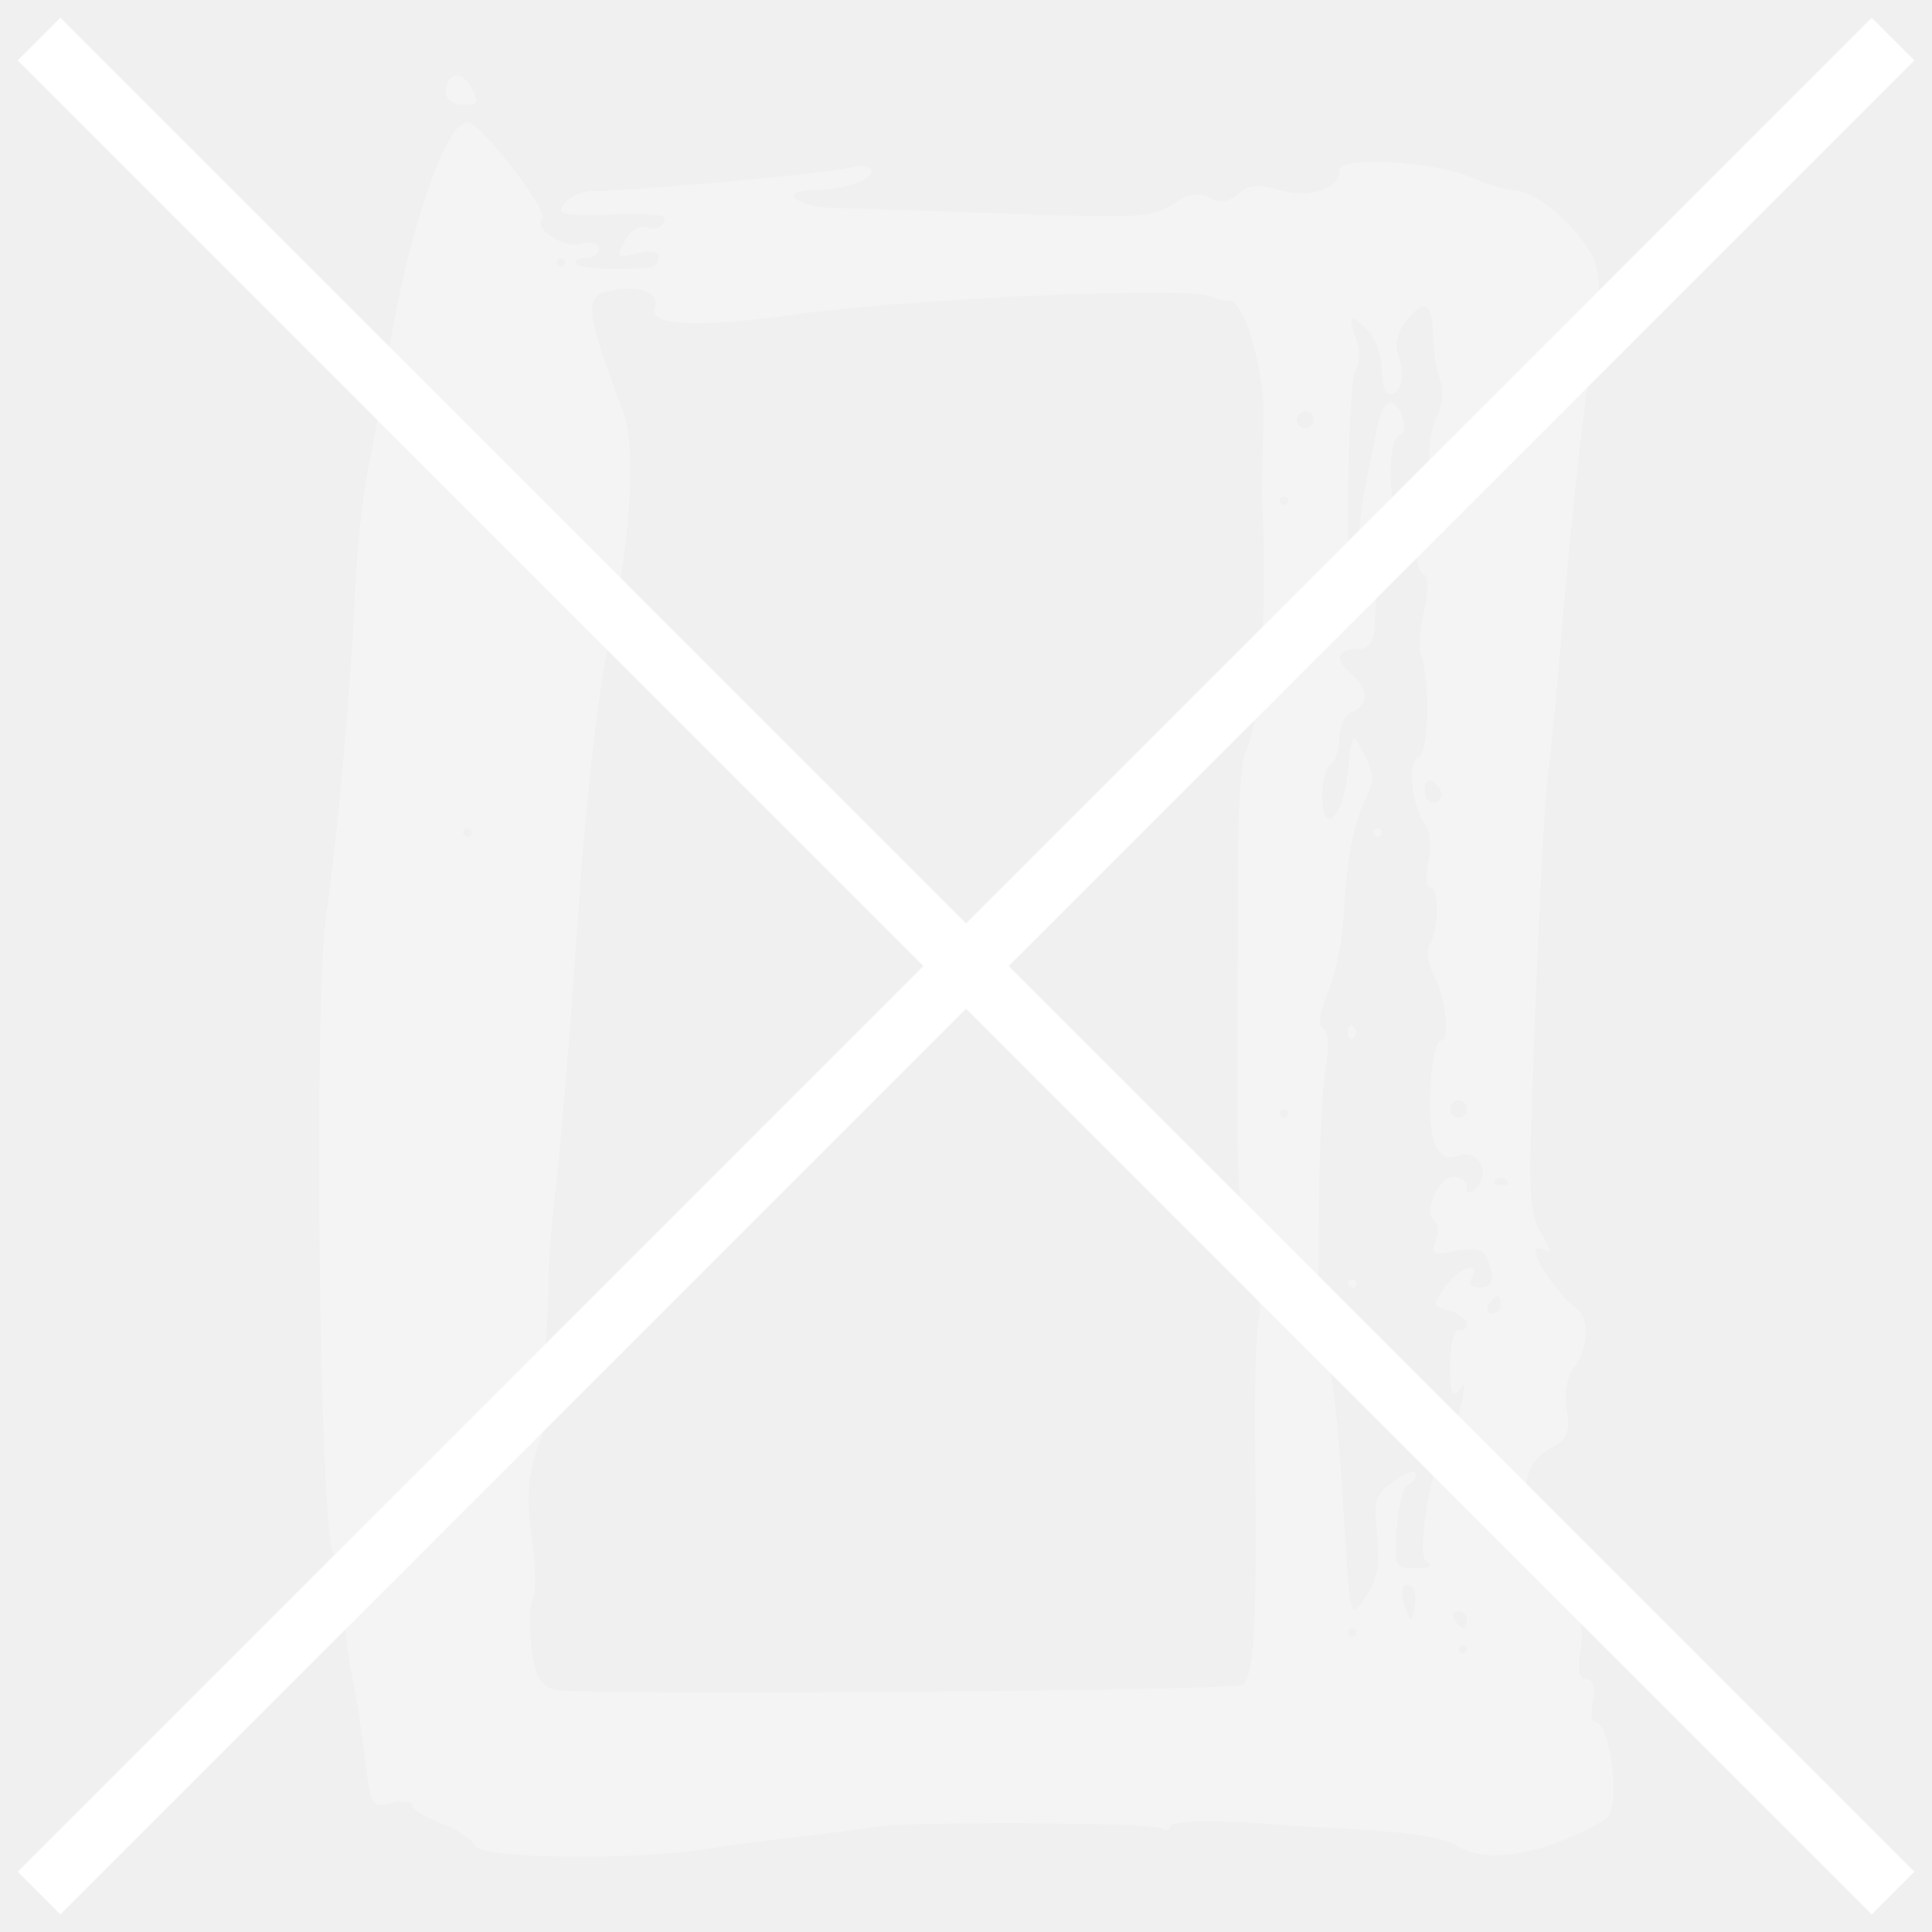
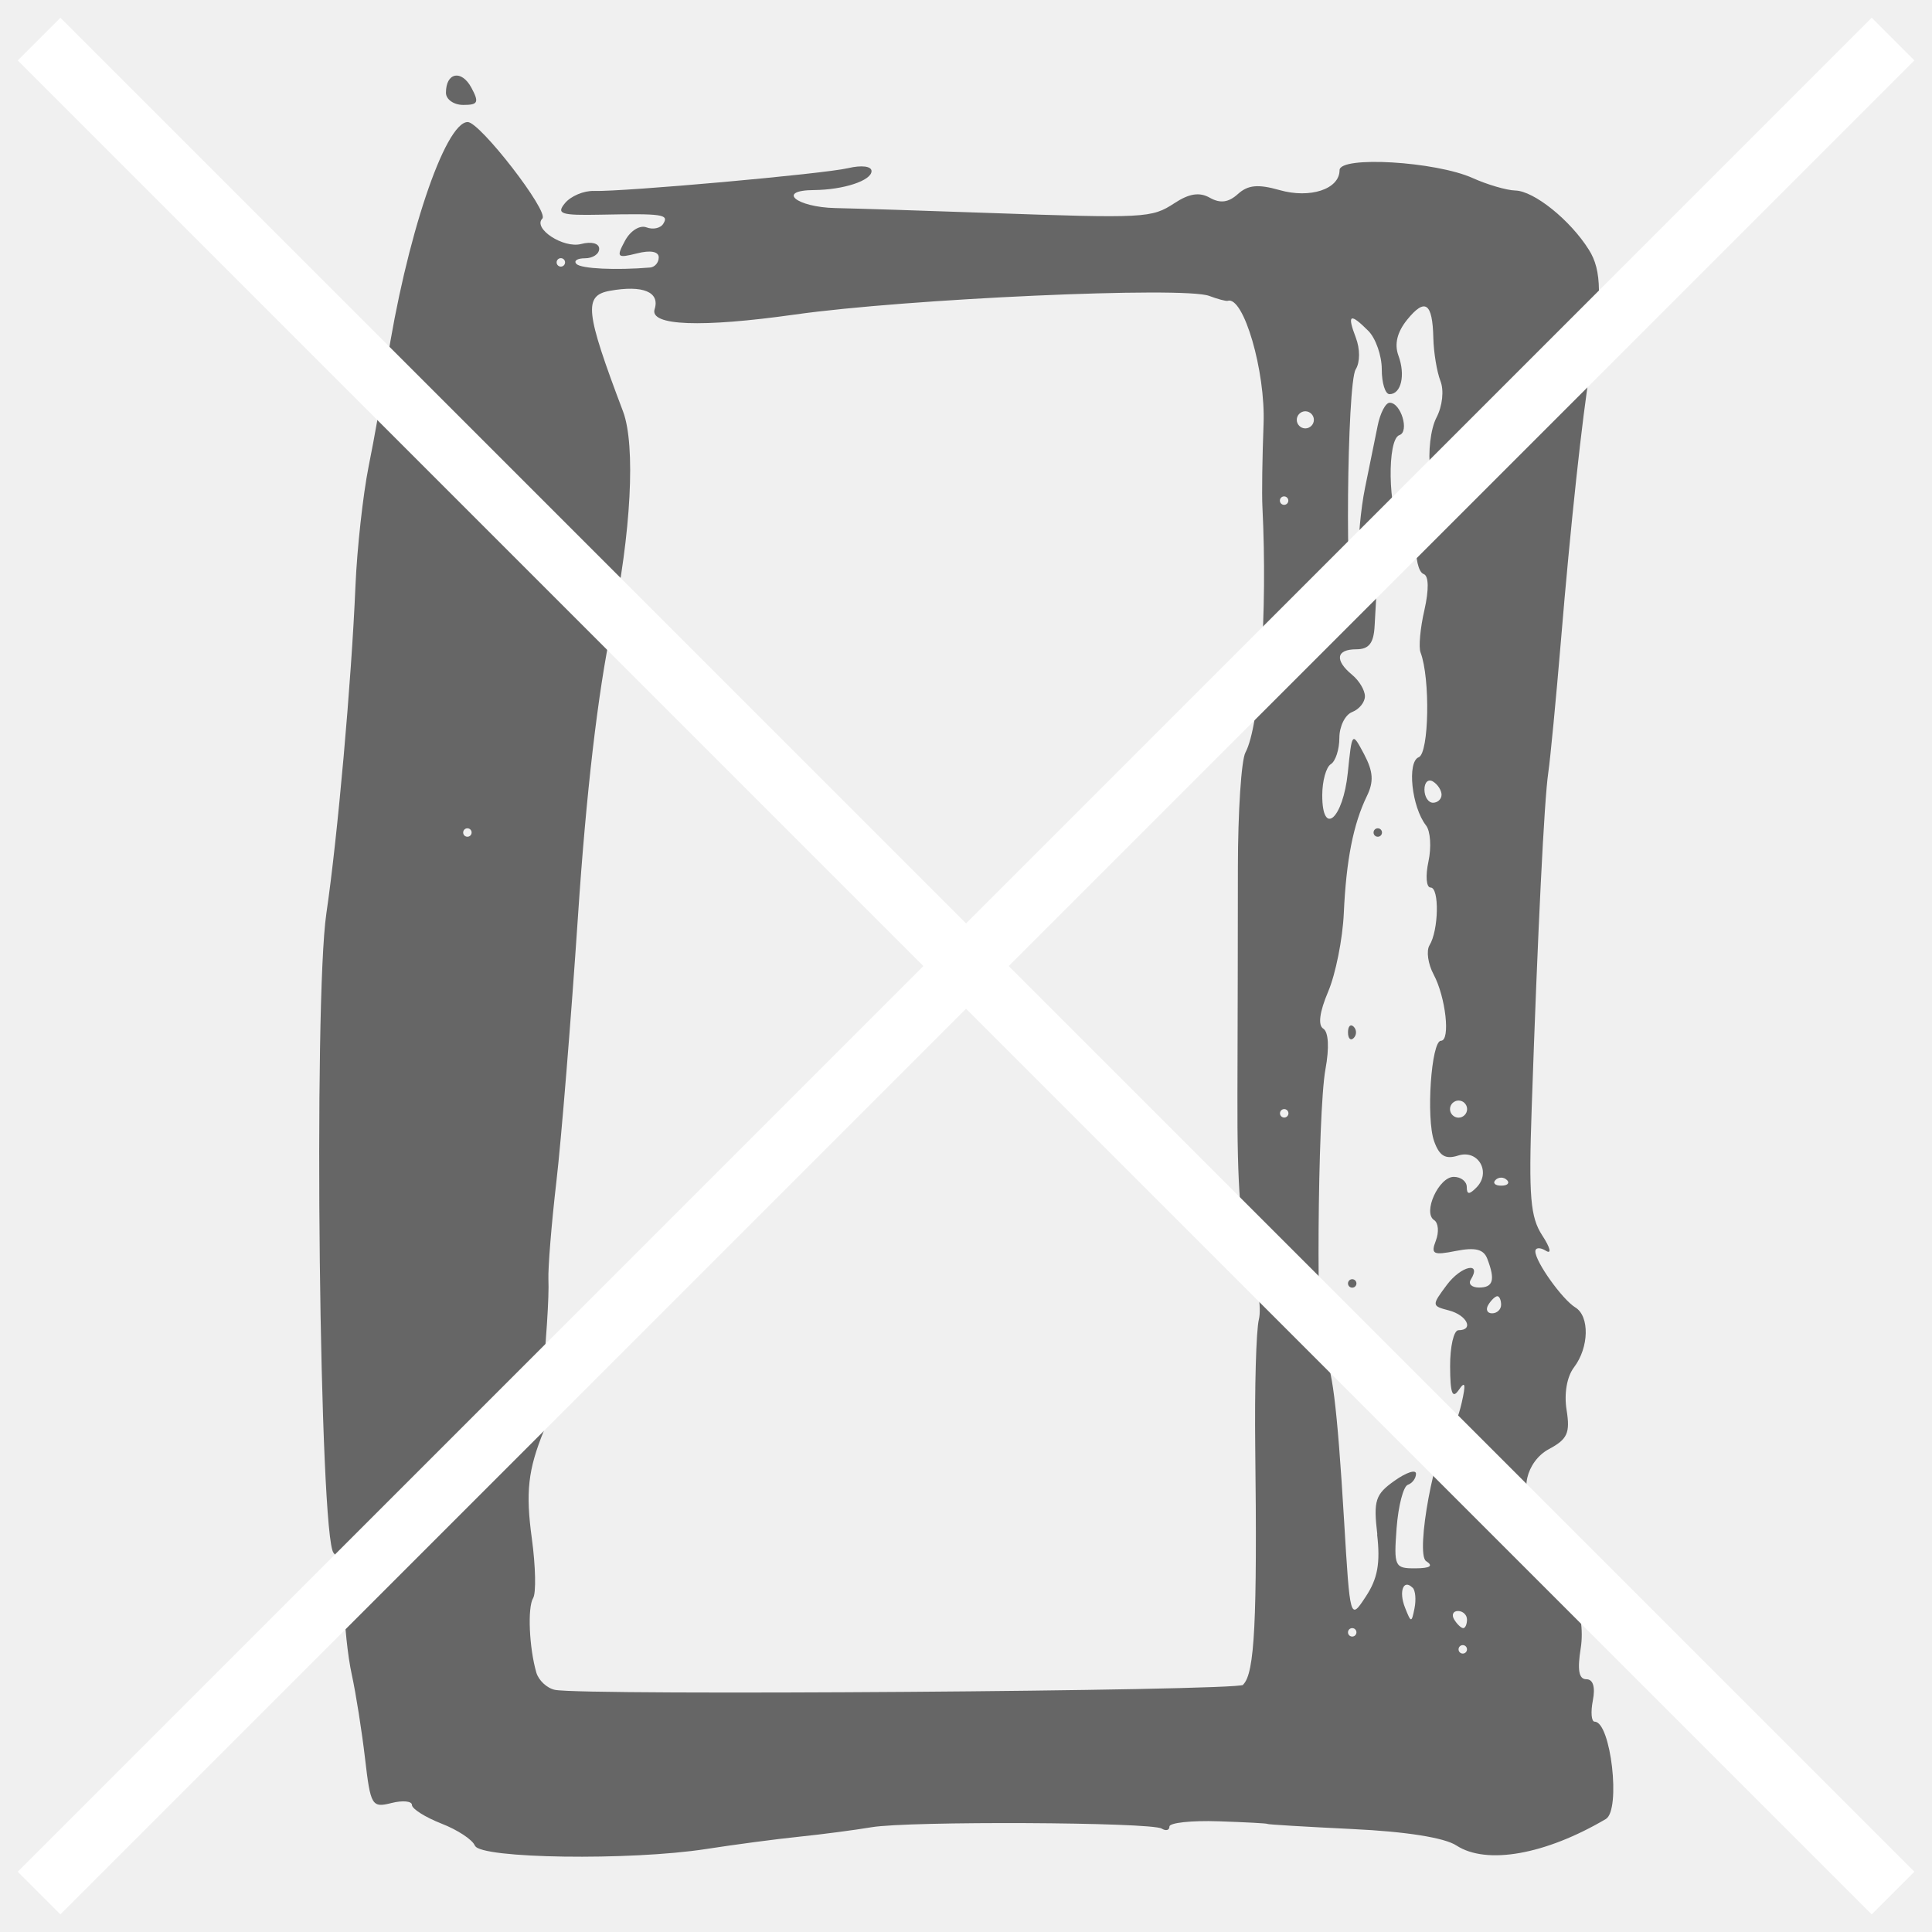
<svg xmlns="http://www.w3.org/2000/svg" width="16.933mm" height="16.933mm" viewBox="0 0 16.933 16.933" version="1.1" id="svg5">
  <defs id="defs2" />
  <g id="layer1" transform="translate(-7.9375,-26.45833)">
-     <path style="fill:#ffffff;stroke-width:1;opacity:0.3" d="m 12.099,42.634 c -0.019,-0.051 -0.151,-0.138 -0.293,-0.193 -0.142,-0.056 -0.258,-0.129 -0.258,-0.163 0,-0.034 -0.081,-0.042 -0.18,-0.017 -0.171,0.043 -0.183,0.024 -0.231,-0.39 -0.028,-0.239 -0.08,-0.57 -0.116,-0.734 -0.036,-0.164 -0.066,-0.451 -0.067,-0.638 -9.69e-4,-0.187 -0.042,-0.38 -0.092,-0.429 -0.125,-0.125 -0.178,-4.83 -0.064,-5.607 0.098,-0.664 0.22,-2.037 0.255,-2.871 0.014,-0.328 0.066,-0.798 0.115,-1.044 0.05,-0.246 0.121,-0.649 0.158,-0.895 0.167,-1.096 0.511,-2.125 0.711,-2.125 0.107,0 0.715,0.785 0.654,0.846 -0.086,0.086 0.183,0.263 0.339,0.223 0.092,-0.024 0.159,-0.006 0.159,0.042 0,0.046 -0.056,0.083 -0.124,0.083 -0.068,0 -0.102,0.022 -0.075,0.05 0.042,0.042 0.344,0.056 0.646,0.031 0.041,-0.004 0.075,-0.043 0.075,-0.089 0,-0.051 -0.072,-0.065 -0.19,-0.035 -0.175,0.044 -0.184,0.035 -0.106,-0.11 0.047,-0.088 0.13,-0.14 0.188,-0.118 0.057,0.022 0.124,0.008 0.148,-0.032 0.051,-0.082 -0.005,-0.09 -0.552,-0.079 -0.347,0.007 -0.388,-0.007 -0.309,-0.102 0.051,-0.061 0.164,-0.109 0.252,-0.106 0.271,0.007 2.012,-0.149 2.229,-0.2 0.119,-0.028 0.205,-0.017 0.205,0.026 0,0.083 -0.246,0.164 -0.503,0.166 -0.334,0.002 -0.159,0.15 0.186,0.158 0.195,0.004 0.79,0.023 1.324,0.042 1.398,0.049 1.447,0.046 1.648,-0.085 0.129,-0.085 0.22,-0.099 0.311,-0.047 0.091,0.051 0.163,0.041 0.245,-0.033 0.088,-0.08 0.177,-0.088 0.364,-0.035 0.269,0.077 0.527,-0.008 0.527,-0.174 0,-0.127 0.843,-0.077 1.167,0.069 0.129,0.058 0.297,0.107 0.373,0.109 0.164,0.004 0.481,0.258 0.645,0.519 0.115,0.182 0.117,0.418 0.012,1.044 -0.069,0.413 -0.173,1.374 -0.257,2.386 -0.043,0.513 -0.093,1.033 -0.111,1.156 -0.035,0.235 -0.092,1.384 -0.145,2.938 -0.027,0.776 -0.012,0.955 0.093,1.116 0.07,0.107 0.084,0.166 0.032,0.134 -0.051,-0.032 -0.093,-0.029 -0.093,0.005 0,0.091 0.236,0.421 0.35,0.491 0.127,0.077 0.121,0.351 -0.011,0.525 -0.063,0.083 -0.088,0.231 -0.065,0.375 0.032,0.2 0.008,0.255 -0.155,0.342 -0.2,0.107 -0.267,0.397 -0.113,0.492 0.044,0.027 0.06,0.131 0.035,0.23 -0.03,0.121 -0.01,0.194 0.063,0.221 0.185,0.071 0.342,0.5 0.294,0.8 -0.031,0.193 -0.017,0.274 0.049,0.274 0.059,0 0.08,0.068 0.057,0.186 -0.02,0.103 -0.013,0.186 0.016,0.186 0.142,0 0.231,0.774 0.098,0.853 -0.531,0.313 -1.046,0.404 -1.31,0.232 -0.104,-0.068 -0.441,-0.122 -0.911,-0.144 -0.41,-0.02 -0.746,-0.04 -0.746,-0.045 0,-0.005 -0.193,-0.015 -0.429,-0.023 -0.236,-0.008 -0.429,0.013 -0.429,0.046 2.9e-5,0.033 -0.03,0.041 -0.068,0.018 -0.093,-0.057 -2.218,-0.067 -2.542,-0.012 -0.144,0.024 -0.429,0.062 -0.634,0.083 -0.205,0.021 -0.573,0.07 -0.817,0.108 -0.663,0.103 -1.982,0.084 -2.025,-0.029 z m 6.735,-1.412 c 0.1,-0.1 0.123,-0.552 0.105,-2.078 -0.006,-0.522 0.008,-1.027 0.032,-1.122 0.024,-0.095 -0.01,-0.328 -0.074,-0.519 -0.087,-0.256 -0.117,-0.634 -0.114,-1.451 0.002,-0.607 0.004,-1.503 0.004,-1.99 2.99e-4,-0.487 0.03,-0.941 0.066,-1.008 0.126,-0.235 0.195,-1.225 0.149,-2.152 -0.006,-0.113 -0.001,-0.44 0.01,-0.727 0.018,-0.464 -0.176,-1.127 -0.315,-1.08 -0.014,0.004 -0.087,-0.015 -0.161,-0.043 -0.221,-0.085 -2.655,0.025 -3.631,0.163 -0.821,0.116 -1.277,0.099 -1.23,-0.047 0.048,-0.151 -0.104,-0.213 -0.392,-0.161 -0.232,0.042 -0.217,0.18 0.115,1.057 0.112,0.297 0.071,1.071 -0.1,1.891 -0.121,0.579 -0.223,1.453 -0.295,2.536 -0.061,0.908 -0.146,1.954 -0.189,2.323 -0.043,0.369 -0.074,0.755 -0.07,0.858 0.007,0.151 -0.018,0.535 -0.07,1.068 -0.003,0.034 -0.073,0.04 -0.155,0.014 -0.086,-0.027 -0.149,-0.013 -0.149,0.032 0,0.044 0.087,0.08 0.194,0.08 0.156,0 0.184,0.026 0.141,0.13 -0.14,0.344 -0.162,0.54 -0.106,0.948 0.033,0.243 0.038,0.477 0.011,0.521 -0.05,0.082 -0.035,0.433 0.028,0.652 0.02,0.069 0.094,0.138 0.163,0.152 0.248,0.052 5.979,0.01 6.033,-0.044 z m 1.961,-0.308 c 0,-0.021 -0.017,-0.037 -0.037,-0.037 -0.021,0 -0.037,0.017 -0.037,0.037 0,0.021 0.017,0.037 0.037,0.037 0.021,0 0.037,-0.017 0.037,-0.037 z m -0.969,-0.149 c 0,-0.021 -0.017,-0.037 -0.037,-0.037 -0.021,0 -0.037,0.017 -0.037,0.037 0,0.021 0.017,0.037 0.037,0.037 0.021,0 0.037,-0.017 0.037,-0.037 z m 0.969,-0.112 c 0,-0.041 -0.036,-0.075 -0.079,-0.075 -0.043,0 -0.058,0.034 -0.033,0.075 0.025,0.041 0.061,0.075 0.079,0.075 0.018,0 0.033,-0.034 0.033,-0.075 z m -0.786,-0.746 c -0.035,-0.297 -0.018,-0.351 0.15,-0.47 0.104,-0.074 0.189,-0.102 0.189,-0.062 0,0.04 -0.032,0.083 -0.072,0.097 -0.039,0.014 -0.083,0.184 -0.098,0.379 -0.025,0.338 -0.017,0.354 0.165,0.353 0.129,-7.74e-4 0.16,-0.021 0.094,-0.063 -0.098,-0.062 0.083,-1.036 0.21,-1.129 0.028,-0.021 0.074,-0.138 0.102,-0.261 0.037,-0.163 0.03,-0.193 -0.025,-0.112 -0.057,0.084 -0.076,0.033 -0.077,-0.205 -6.28e-4,-0.174 0.032,-0.317 0.073,-0.317 0.138,0 0.076,-0.131 -0.082,-0.173 -0.154,-0.04 -0.154,-0.044 -0.019,-0.225 0.126,-0.168 0.309,-0.207 0.209,-0.045 -0.024,0.038 0.009,0.069 0.073,0.069 0.124,0 0.143,-0.067 0.072,-0.252 -0.032,-0.084 -0.105,-0.102 -0.274,-0.069 -0.2,0.04 -0.223,0.029 -0.177,-0.09 0.029,-0.075 0.022,-0.156 -0.015,-0.18 -0.102,-0.065 0.04,-0.379 0.172,-0.379 0.063,0 0.114,0.04 0.114,0.089 0,0.067 0.022,0.068 0.084,0.005 0.133,-0.133 0.017,-0.337 -0.159,-0.281 -0.112,0.036 -0.165,0.004 -0.211,-0.125 -0.072,-0.202 -0.025,-0.881 0.06,-0.881 0.084,0 0.042,-0.381 -0.064,-0.58 -0.05,-0.093 -0.066,-0.208 -0.037,-0.256 0.081,-0.131 0.088,-0.507 0.01,-0.507 -0.038,0 -0.046,-0.102 -0.019,-0.227 0.027,-0.125 0.018,-0.267 -0.021,-0.317 -0.126,-0.161 -0.168,-0.558 -0.064,-0.598 0.09,-0.035 0.102,-0.692 0.016,-0.918 -0.018,-0.046 -0.003,-0.214 0.034,-0.373 0.04,-0.178 0.038,-0.298 -0.006,-0.314 -0.099,-0.035 -0.09,-0.514 0.012,-0.577 0.049,-0.03 0.068,-0.167 0.045,-0.334 -0.021,-0.156 0.003,-0.362 0.054,-0.46 0.053,-0.102 0.068,-0.239 0.035,-0.322 -0.031,-0.08 -0.059,-0.249 -0.062,-0.376 -0.007,-0.31 -0.072,-0.355 -0.23,-0.16 -0.087,0.108 -0.113,0.213 -0.076,0.314 0.063,0.171 0.024,0.338 -0.078,0.338 -0.038,0 -0.068,-0.098 -0.068,-0.218 0,-0.12 -0.053,-0.271 -0.117,-0.336 -0.161,-0.161 -0.189,-0.147 -0.111,0.057 0.039,0.102 0.038,0.218 -6.71e-4,0.28 -0.077,0.122 -0.095,2.133 -0.018,2.056 0.028,-0.028 0.046,-0.193 0.041,-0.367 -0.005,-0.174 0.021,-0.467 0.059,-0.651 0.038,-0.185 0.087,-0.428 0.11,-0.541 0.022,-0.113 0.07,-0.205 0.106,-0.205 0.099,0 0.175,0.254 0.085,0.284 -0.109,0.036 -0.099,0.654 0.013,0.833 0.077,0.123 0.068,0.163 -0.056,0.254 -0.081,0.059 -0.151,0.169 -0.155,0.244 -0.004,0.075 -0.013,0.228 -0.019,0.341 -0.008,0.152 -0.05,0.205 -0.16,0.205 -0.177,0 -0.193,0.095 -0.037,0.224 0.062,0.051 0.112,0.135 0.112,0.188 0,0.052 -0.05,0.114 -0.112,0.138 -0.062,0.024 -0.112,0.126 -0.112,0.227 0,0.101 -0.034,0.205 -0.075,0.23 -0.041,0.025 -0.075,0.148 -0.075,0.272 0,0.368 0.182,0.208 0.224,-0.197 0.037,-0.361 0.037,-0.361 0.143,-0.162 0.08,0.152 0.086,0.24 0.024,0.367 -0.119,0.245 -0.181,0.561 -0.202,1.025 -0.01,0.226 -0.072,0.535 -0.137,0.688 -0.076,0.179 -0.091,0.295 -0.043,0.325 0.046,0.029 0.054,0.166 0.019,0.356 -0.07,0.384 -0.084,2.502 -0.017,2.528 0.071,0.027 0.12,0.418 0.18,1.422 0.053,0.881 0.053,0.881 0.191,0.671 0.104,-0.157 0.128,-0.294 0.099,-0.545 z m 0.563,-1.081 c 0,-0.021 0.017,-0.037 0.037,-0.037 0.021,0 0.037,0.017 0.037,0.037 0,0.021 -0.017,0.037 -0.037,0.037 -0.021,0 -0.037,-0.017 -0.037,-0.037 z m -0.82,-1.119 c 0,-0.021 0.017,-0.037 0.037,-0.037 0.021,0 0.037,0.017 0.037,0.037 0,0.021 -0.017,0.037 -0.037,0.037 -0.021,0 -0.037,-0.017 -0.037,-0.037 z m 0,-2.2 c 0,-0.055 0.022,-0.077 0.05,-0.05 0.027,0.027 0.027,0.072 0,0.099 -0.027,0.027 -0.05,0.005 -0.05,-0.05 z m 0.224,-1.752 c 0,-0.021 0.017,-0.037 0.037,-0.037 0.021,0 0.037,0.017 0.037,0.037 0,0.021 -0.017,0.037 -0.037,0.037 -0.021,0 -0.037,-0.017 -0.037,-0.037 z m 0.342,6.619 c -0.08,-0.08 -0.123,0.032 -0.066,0.175 0.053,0.134 0.057,0.135 0.083,0.005 0.015,-0.075 0.008,-0.156 -0.016,-0.18 z m 0.776,-2.48 c 0,-0.041 -0.015,-0.075 -0.033,-0.075 -0.018,0 -0.054,0.034 -0.079,0.075 -0.025,0.041 -0.011,0.075 0.033,0.075 0.043,0 0.079,-0.034 0.079,-0.075 z m 0.05,-1.094 c -0.027,-0.027 -0.072,-0.027 -0.099,0 -0.027,0.027 -0.005,0.05 0.05,0.05 0.055,0 0.077,-0.022 0.05,-0.05 z m -1.914,-0.584 c 0,-0.021 -0.017,-0.037 -0.037,-0.037 -0.021,0 -0.037,0.017 -0.037,0.037 0,0.021 0.017,0.037 0.037,0.037 0.021,0 0.037,-0.017 0.037,-0.037 z m 1.566,-0.037 c 0,-0.041 -0.034,-0.075 -0.075,-0.075 -0.041,0 -0.075,0.034 -0.075,0.075 0,0.041 0.034,0.075 0.075,0.075 0.041,0 0.075,-0.034 0.075,-0.075 z m -8.725,-2.424 c 0,-0.021 -0.017,-0.037 -0.037,-0.037 -0.021,0 -0.037,0.017 -0.037,0.037 0,0.021 0.017,0.037 0.037,0.037 0.021,0 0.037,-0.017 0.037,-0.037 z m 8.501,-0.331 c 0,-0.039 -0.034,-0.091 -0.075,-0.116 -0.041,-0.025 -0.075,0.006 -0.075,0.07 0,0.064 0.034,0.116 0.075,0.116 0.041,0 0.075,-0.032 0.075,-0.07 z M 19.229,30.846 c 0,-0.021 -0.017,-0.037 -0.037,-0.037 -0.021,0 -0.037,0.017 -0.037,0.037 0,0.021 0.017,0.037 0.037,0.037 0.021,0 0.037,-0.017 0.037,-0.037 z m 0.224,-0.708 c 0,-0.041 -0.034,-0.075 -0.075,-0.075 -0.041,0 -0.075,0.034 -0.075,0.075 0,0.041 0.034,0.075 0.075,0.075 0.041,0 0.075,-0.034 0.075,-0.075 z m -6.563,-1.38 c 0,-0.021 -0.017,-0.037 -0.037,-0.037 -0.021,0 -0.037,0.017 -0.037,0.037 0,0.021 0.017,0.037 0.037,0.037 0.021,0 0.037,-0.017 0.037,-0.037 z m -1.044,-1.487 c 0,-0.178 0.136,-0.205 0.223,-0.044 0.069,0.129 0.059,0.151 -0.071,0.151 -0.083,0 -0.152,-0.048 -0.152,-0.107 z" id="path8499" />
+     <path style="fill:#666666;stroke-width:1;opacity:1" d="m 12.099,42.634 c -0.019,-0.051 -0.151,-0.138 -0.293,-0.193 -0.142,-0.056 -0.258,-0.129 -0.258,-0.163 0,-0.034 -0.081,-0.042 -0.18,-0.017 -0.171,0.043 -0.183,0.024 -0.231,-0.39 -0.028,-0.239 -0.08,-0.57 -0.116,-0.734 -0.036,-0.164 -0.066,-0.451 -0.067,-0.638 -9.69e-4,-0.187 -0.042,-0.38 -0.092,-0.429 -0.125,-0.125 -0.178,-4.83 -0.064,-5.607 0.098,-0.664 0.22,-2.037 0.255,-2.871 0.014,-0.328 0.066,-0.798 0.115,-1.044 0.05,-0.246 0.121,-0.649 0.158,-0.895 0.167,-1.096 0.511,-2.125 0.711,-2.125 0.107,0 0.715,0.785 0.654,0.846 -0.086,0.086 0.183,0.263 0.339,0.223 0.092,-0.024 0.159,-0.006 0.159,0.042 0,0.046 -0.056,0.083 -0.124,0.083 -0.068,0 -0.102,0.022 -0.075,0.05 0.042,0.042 0.344,0.056 0.646,0.031 0.041,-0.004 0.075,-0.043 0.075,-0.089 0,-0.051 -0.072,-0.065 -0.19,-0.035 -0.175,0.044 -0.184,0.035 -0.106,-0.11 0.047,-0.088 0.13,-0.14 0.188,-0.118 0.057,0.022 0.124,0.008 0.148,-0.032 0.051,-0.082 -0.005,-0.09 -0.552,-0.079 -0.347,0.007 -0.388,-0.007 -0.309,-0.102 0.051,-0.061 0.164,-0.109 0.252,-0.106 0.271,0.007 2.012,-0.149 2.229,-0.2 0.119,-0.028 0.205,-0.017 0.205,0.026 0,0.083 -0.246,0.164 -0.503,0.166 -0.334,0.002 -0.159,0.15 0.186,0.158 0.195,0.004 0.79,0.023 1.324,0.042 1.398,0.049 1.447,0.046 1.648,-0.085 0.129,-0.085 0.22,-0.099 0.311,-0.047 0.091,0.051 0.163,0.041 0.245,-0.033 0.088,-0.08 0.177,-0.088 0.364,-0.035 0.269,0.077 0.527,-0.008 0.527,-0.174 0,-0.127 0.843,-0.077 1.167,0.069 0.129,0.058 0.297,0.107 0.373,0.109 0.164,0.004 0.481,0.258 0.645,0.519 0.115,0.182 0.117,0.418 0.012,1.044 -0.069,0.413 -0.173,1.374 -0.257,2.386 -0.043,0.513 -0.093,1.033 -0.111,1.156 -0.035,0.235 -0.092,1.384 -0.145,2.938 -0.027,0.776 -0.012,0.955 0.093,1.116 0.07,0.107 0.084,0.166 0.032,0.134 -0.051,-0.032 -0.093,-0.029 -0.093,0.005 0,0.091 0.236,0.421 0.35,0.491 0.127,0.077 0.121,0.351 -0.011,0.525 -0.063,0.083 -0.088,0.231 -0.065,0.375 0.032,0.2 0.008,0.255 -0.155,0.342 -0.2,0.107 -0.267,0.397 -0.113,0.492 0.044,0.027 0.06,0.131 0.035,0.23 -0.03,0.121 -0.01,0.194 0.063,0.221 0.185,0.071 0.342,0.5 0.294,0.8 -0.031,0.193 -0.017,0.274 0.049,0.274 0.059,0 0.08,0.068 0.057,0.186 -0.02,0.103 -0.013,0.186 0.016,0.186 0.142,0 0.231,0.774 0.098,0.853 -0.531,0.313 -1.046,0.404 -1.31,0.232 -0.104,-0.068 -0.441,-0.122 -0.911,-0.144 -0.41,-0.02 -0.746,-0.04 -0.746,-0.045 0,-0.005 -0.193,-0.015 -0.429,-0.023 -0.236,-0.008 -0.429,0.013 -0.429,0.046 2.9e-5,0.033 -0.03,0.041 -0.068,0.018 -0.093,-0.057 -2.218,-0.067 -2.542,-0.012 -0.144,0.024 -0.429,0.062 -0.634,0.083 -0.205,0.021 -0.573,0.07 -0.817,0.108 -0.663,0.103 -1.982,0.084 -2.025,-0.029 z m 6.735,-1.412 c 0.1,-0.1 0.123,-0.552 0.105,-2.078 -0.006,-0.522 0.008,-1.027 0.032,-1.122 0.024,-0.095 -0.01,-0.328 -0.074,-0.519 -0.087,-0.256 -0.117,-0.634 -0.114,-1.451 0.002,-0.607 0.004,-1.503 0.004,-1.99 2.99e-4,-0.487 0.03,-0.941 0.066,-1.008 0.126,-0.235 0.195,-1.225 0.149,-2.152 -0.006,-0.113 -0.001,-0.44 0.01,-0.727 0.018,-0.464 -0.176,-1.127 -0.315,-1.08 -0.014,0.004 -0.087,-0.015 -0.161,-0.043 -0.221,-0.085 -2.655,0.025 -3.631,0.163 -0.821,0.116 -1.277,0.099 -1.23,-0.047 0.048,-0.151 -0.104,-0.213 -0.392,-0.161 -0.232,0.042 -0.217,0.18 0.115,1.057 0.112,0.297 0.071,1.071 -0.1,1.891 -0.121,0.579 -0.223,1.453 -0.295,2.536 -0.061,0.908 -0.146,1.954 -0.189,2.323 -0.043,0.369 -0.074,0.755 -0.07,0.858 0.007,0.151 -0.018,0.535 -0.07,1.068 -0.003,0.034 -0.073,0.04 -0.155,0.014 -0.086,-0.027 -0.149,-0.013 -0.149,0.032 0,0.044 0.087,0.08 0.194,0.08 0.156,0 0.184,0.026 0.141,0.13 -0.14,0.344 -0.162,0.54 -0.106,0.948 0.033,0.243 0.038,0.477 0.011,0.521 -0.05,0.082 -0.035,0.433 0.028,0.652 0.02,0.069 0.094,0.138 0.163,0.152 0.248,0.052 5.979,0.01 6.033,-0.044 z m 1.961,-0.308 c 0,-0.021 -0.017,-0.037 -0.037,-0.037 -0.021,0 -0.037,0.017 -0.037,0.037 0,0.021 0.017,0.037 0.037,0.037 0.021,0 0.037,-0.017 0.037,-0.037 z m -0.969,-0.149 c 0,-0.021 -0.017,-0.037 -0.037,-0.037 -0.021,0 -0.037,0.017 -0.037,0.037 0,0.021 0.017,0.037 0.037,0.037 0.021,0 0.037,-0.017 0.037,-0.037 z m 0.969,-0.112 c 0,-0.041 -0.036,-0.075 -0.079,-0.075 -0.043,0 -0.058,0.034 -0.033,0.075 0.025,0.041 0.061,0.075 0.079,0.075 0.018,0 0.033,-0.034 0.033,-0.075 z m -0.786,-0.746 c -0.035,-0.297 -0.018,-0.351 0.15,-0.47 0.104,-0.074 0.189,-0.102 0.189,-0.062 0,0.04 -0.032,0.083 -0.072,0.097 -0.039,0.014 -0.083,0.184 -0.098,0.379 -0.025,0.338 -0.017,0.354 0.165,0.353 0.129,-7.74e-4 0.16,-0.021 0.094,-0.063 -0.098,-0.062 0.083,-1.036 0.21,-1.129 0.028,-0.021 0.074,-0.138 0.102,-0.261 0.037,-0.163 0.03,-0.193 -0.025,-0.112 -0.057,0.084 -0.076,0.033 -0.077,-0.205 -6.28e-4,-0.174 0.032,-0.317 0.073,-0.317 0.138,0 0.076,-0.131 -0.082,-0.173 -0.154,-0.04 -0.154,-0.044 -0.019,-0.225 0.126,-0.168 0.309,-0.207 0.209,-0.045 -0.024,0.038 0.009,0.069 0.073,0.069 0.124,0 0.143,-0.067 0.072,-0.252 -0.032,-0.084 -0.105,-0.102 -0.274,-0.069 -0.2,0.04 -0.223,0.029 -0.177,-0.09 0.029,-0.075 0.022,-0.156 -0.015,-0.18 -0.102,-0.065 0.04,-0.379 0.172,-0.379 0.063,0 0.114,0.04 0.114,0.089 0,0.067 0.022,0.068 0.084,0.005 0.133,-0.133 0.017,-0.337 -0.159,-0.281 -0.112,0.036 -0.165,0.004 -0.211,-0.125 -0.072,-0.202 -0.025,-0.881 0.06,-0.881 0.084,0 0.042,-0.381 -0.064,-0.58 -0.05,-0.093 -0.066,-0.208 -0.037,-0.256 0.081,-0.131 0.088,-0.507 0.01,-0.507 -0.038,0 -0.046,-0.102 -0.019,-0.227 0.027,-0.125 0.018,-0.267 -0.021,-0.317 -0.126,-0.161 -0.168,-0.558 -0.064,-0.598 0.09,-0.035 0.102,-0.692 0.016,-0.918 -0.018,-0.046 -0.003,-0.214 0.034,-0.373 0.04,-0.178 0.038,-0.298 -0.006,-0.314 -0.099,-0.035 -0.09,-0.514 0.012,-0.577 0.049,-0.03 0.068,-0.167 0.045,-0.334 -0.021,-0.156 0.003,-0.362 0.054,-0.46 0.053,-0.102 0.068,-0.239 0.035,-0.322 -0.031,-0.08 -0.059,-0.249 -0.062,-0.376 -0.007,-0.31 -0.072,-0.355 -0.23,-0.16 -0.087,0.108 -0.113,0.213 -0.076,0.314 0.063,0.171 0.024,0.338 -0.078,0.338 -0.038,0 -0.068,-0.098 -0.068,-0.218 0,-0.12 -0.053,-0.271 -0.117,-0.336 -0.161,-0.161 -0.189,-0.147 -0.111,0.057 0.039,0.102 0.038,0.218 -6.71e-4,0.28 -0.077,0.122 -0.095,2.133 -0.018,2.056 0.028,-0.028 0.046,-0.193 0.041,-0.367 -0.005,-0.174 0.021,-0.467 0.059,-0.651 0.038,-0.185 0.087,-0.428 0.11,-0.541 0.022,-0.113 0.07,-0.205 0.106,-0.205 0.099,0 0.175,0.254 0.085,0.284 -0.109,0.036 -0.099,0.654 0.013,0.833 0.077,0.123 0.068,0.163 -0.056,0.254 -0.081,0.059 -0.151,0.169 -0.155,0.244 -0.004,0.075 -0.013,0.228 -0.019,0.341 -0.008,0.152 -0.05,0.205 -0.16,0.205 -0.177,0 -0.193,0.095 -0.037,0.224 0.062,0.051 0.112,0.135 0.112,0.188 0,0.052 -0.05,0.114 -0.112,0.138 -0.062,0.024 -0.112,0.126 -0.112,0.227 0,0.101 -0.034,0.205 -0.075,0.23 -0.041,0.025 -0.075,0.148 -0.075,0.272 0,0.368 0.182,0.208 0.224,-0.197 0.037,-0.361 0.037,-0.361 0.143,-0.162 0.08,0.152 0.086,0.24 0.024,0.367 -0.119,0.245 -0.181,0.561 -0.202,1.025 -0.01,0.226 -0.072,0.535 -0.137,0.688 -0.076,0.179 -0.091,0.295 -0.043,0.325 0.046,0.029 0.054,0.166 0.019,0.356 -0.07,0.384 -0.084,2.502 -0.017,2.528 0.071,0.027 0.12,0.418 0.18,1.422 0.053,0.881 0.053,0.881 0.191,0.671 0.104,-0.157 0.128,-0.294 0.099,-0.545 z m 0.563,-1.081 c 0,-0.021 0.017,-0.037 0.037,-0.037 0.021,0 0.037,0.017 0.037,0.037 0,0.021 -0.017,0.037 -0.037,0.037 -0.021,0 -0.037,-0.017 -0.037,-0.037 z m -0.82,-1.119 c 0,-0.021 0.017,-0.037 0.037,-0.037 0.021,0 0.037,0.017 0.037,0.037 0,0.021 -0.017,0.037 -0.037,0.037 -0.021,0 -0.037,-0.017 -0.037,-0.037 z m 0,-2.2 c 0,-0.055 0.022,-0.077 0.05,-0.05 0.027,0.027 0.027,0.072 0,0.099 -0.027,0.027 -0.05,0.005 -0.05,-0.05 z m 0.224,-1.752 c 0,-0.021 0.017,-0.037 0.037,-0.037 0.021,0 0.037,0.017 0.037,0.037 0,0.021 -0.017,0.037 -0.037,0.037 -0.021,0 -0.037,-0.017 -0.037,-0.037 z m 0.342,6.619 c -0.08,-0.08 -0.123,0.032 -0.066,0.175 0.053,0.134 0.057,0.135 0.083,0.005 0.015,-0.075 0.008,-0.156 -0.016,-0.18 z m 0.776,-2.48 c 0,-0.041 -0.015,-0.075 -0.033,-0.075 -0.018,0 -0.054,0.034 -0.079,0.075 -0.025,0.041 -0.011,0.075 0.033,0.075 0.043,0 0.079,-0.034 0.079,-0.075 z m 0.05,-1.094 c -0.027,-0.027 -0.072,-0.027 -0.099,0 -0.027,0.027 -0.005,0.05 0.05,0.05 0.055,0 0.077,-0.022 0.05,-0.05 z m -1.914,-0.584 c 0,-0.021 -0.017,-0.037 -0.037,-0.037 -0.021,0 -0.037,0.017 -0.037,0.037 0,0.021 0.017,0.037 0.037,0.037 0.021,0 0.037,-0.017 0.037,-0.037 z m 1.566,-0.037 c 0,-0.041 -0.034,-0.075 -0.075,-0.075 -0.041,0 -0.075,0.034 -0.075,0.075 0,0.041 0.034,0.075 0.075,0.075 0.041,0 0.075,-0.034 0.075,-0.075 z m -8.725,-2.424 c 0,-0.021 -0.017,-0.037 -0.037,-0.037 -0.021,0 -0.037,0.017 -0.037,0.037 0,0.021 0.017,0.037 0.037,0.037 0.021,0 0.037,-0.017 0.037,-0.037 z m 8.501,-0.331 c 0,-0.039 -0.034,-0.091 -0.075,-0.116 -0.041,-0.025 -0.075,0.006 -0.075,0.07 0,0.064 0.034,0.116 0.075,0.116 0.041,0 0.075,-0.032 0.075,-0.07 z M 19.229,30.846 c 0,-0.021 -0.017,-0.037 -0.037,-0.037 -0.021,0 -0.037,0.017 -0.037,0.037 0,0.021 0.017,0.037 0.037,0.037 0.021,0 0.037,-0.017 0.037,-0.037 z m 0.224,-0.708 c 0,-0.041 -0.034,-0.075 -0.075,-0.075 -0.041,0 -0.075,0.034 -0.075,0.075 0,0.041 0.034,0.075 0.075,0.075 0.041,0 0.075,-0.034 0.075,-0.075 z m -6.563,-1.38 c 0,-0.021 -0.017,-0.037 -0.037,-0.037 -0.021,0 -0.037,0.017 -0.037,0.037 0,0.021 0.017,0.037 0.037,0.037 0.021,0 0.037,-0.017 0.037,-0.037 z m -1.044,-1.487 c 0,-0.178 0.136,-0.205 0.223,-0.044 0.069,0.129 0.059,0.151 -0.071,0.151 -0.083,0 -0.152,-0.048 -0.152,-0.107 z" id="path8499" />
    <g id="g5655">
      <path style="opacity:1;fill:#d40000;stroke:#ffffff;stroke-width:0.529;stroke-linecap:square;stroke-dasharray:none" d="m 8.467,42.863 15.875,-15.875" id="path1001" />
      <path style="opacity:1;fill:#d40000;stroke:#ffffff;stroke-width:0.529;stroke-linecap:square;stroke-dasharray:none" d="m 8.467,26.988 15.875,15.875" id="path4037" />
    </g>
  </g>
</svg>
